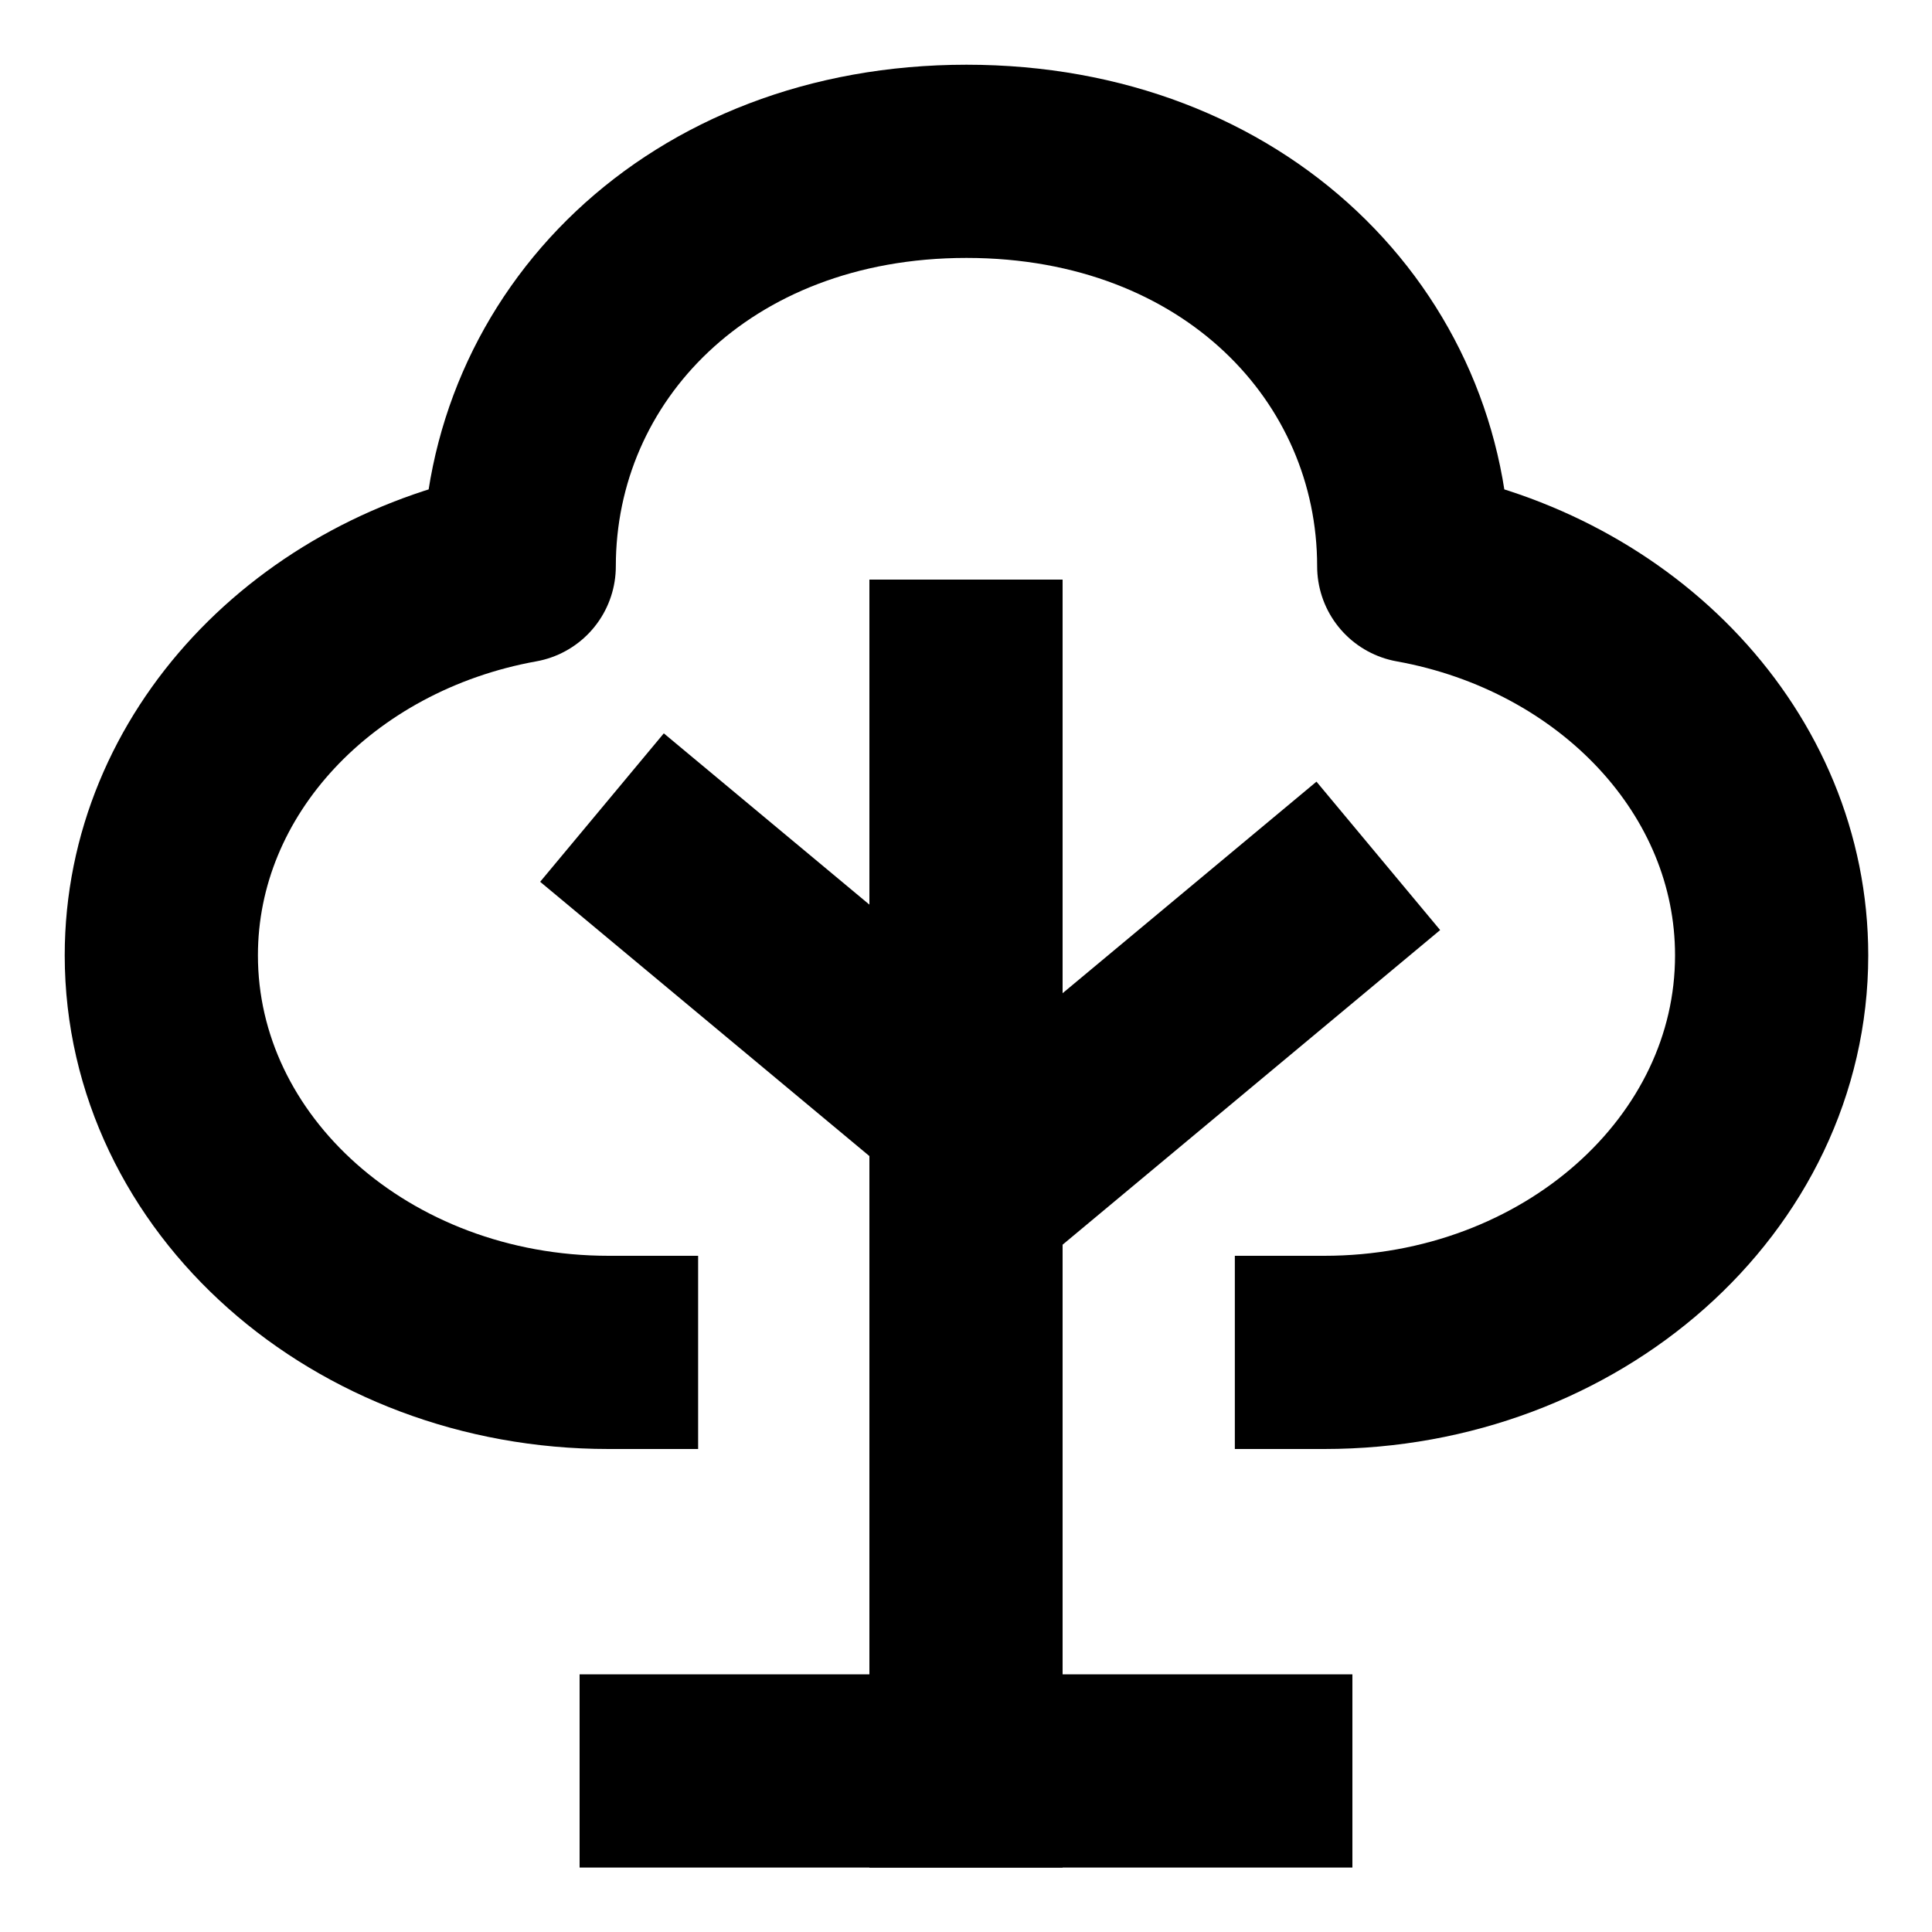
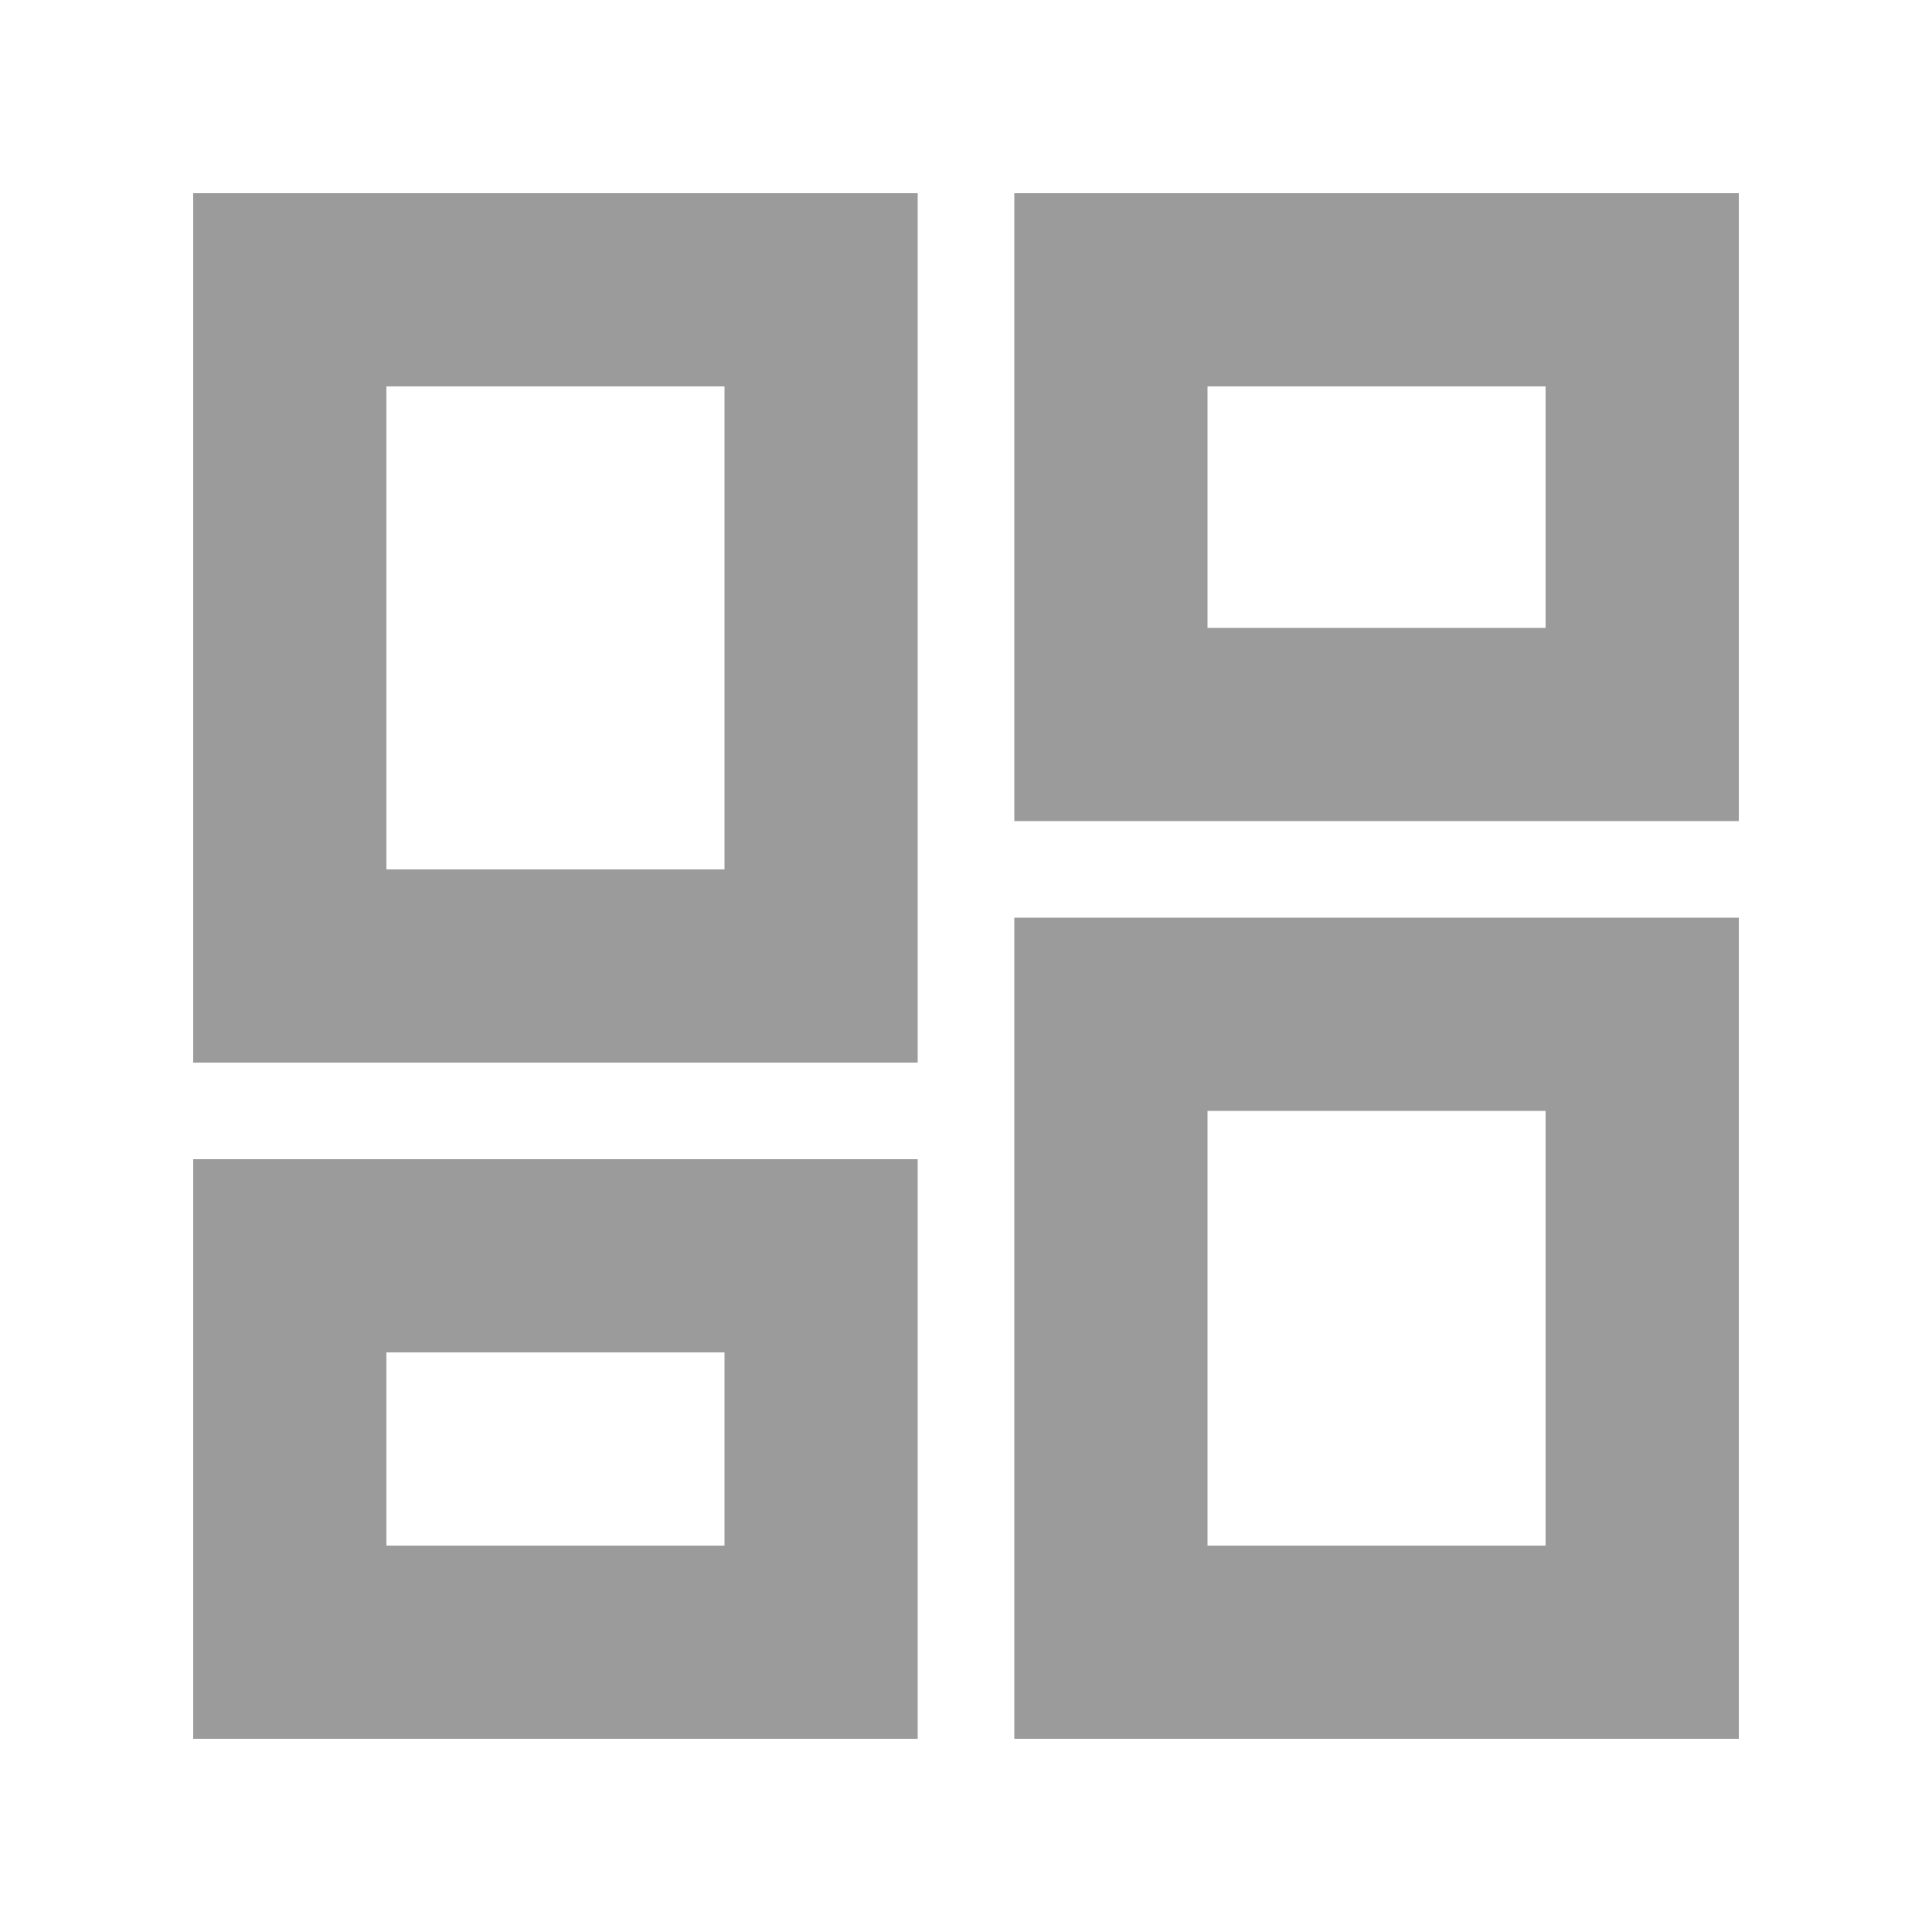
<svg xmlns="http://www.w3.org/2000/svg" width="20" height="20" viewBox="0 0 20 20" fill="none">
-   <g clip-path="url(#clip0_263_5497)">
-     <path d="M10 18.333V7" stroke="currentColor" stroke-width="2" stroke-linecap="square" stroke-linejoin="round" />
-     <path d="M12.783 14H13.709C16.267 14 18.34 12.16 18.34 9.89C18.34 7.901 16.749 6.243 14.635 5.862C14.635 3.592 12.783 1.67 10.005 1.67C7.227 1.67 5.375 3.592 5.375 5.862C3.261 6.243 1.67 7.901 1.67 9.89C1.67 12.16 3.743 14 6.3 14H7.227" stroke="currentColor" stroke-width="2" stroke-linejoin="round" />
-     <path d="M10.5 12L13.5 9.5" stroke="currentColor" stroke-width="2" stroke-linecap="square" stroke-linejoin="round" />
-     <path d="M10.001 11.5L7 9" stroke="currentColor" stroke-width="2" stroke-linecap="square" stroke-linejoin="round" />
-     <path d="M7 18.333H13" stroke="currentColor" stroke-width="2" stroke-linecap="square" stroke-linejoin="round" />
-   </g>
-   <defs>
-     <clipPath id="clip0_263_5497">
-       <rect width="20" height="20" fill="currentColor" />
-     </clipPath>
-   </defs>
+   <path d="M11.5 10.5H17V17H11.5L11.5 10.5Z" stroke="#9B9B9B" stroke-width="2" />
+   <path d="M3 3H8.5V10H3V3Z" stroke="#9B9B9B" stroke-width="2" />
+   <path d="M11.5 3H17V7.5H11.5V3Z" stroke="#9B9B9B" stroke-width="2" />
+   <path d="M3 13H8.5V17H3V13Z" stroke="#9B9B9B" stroke-width="2" />
</svg>
